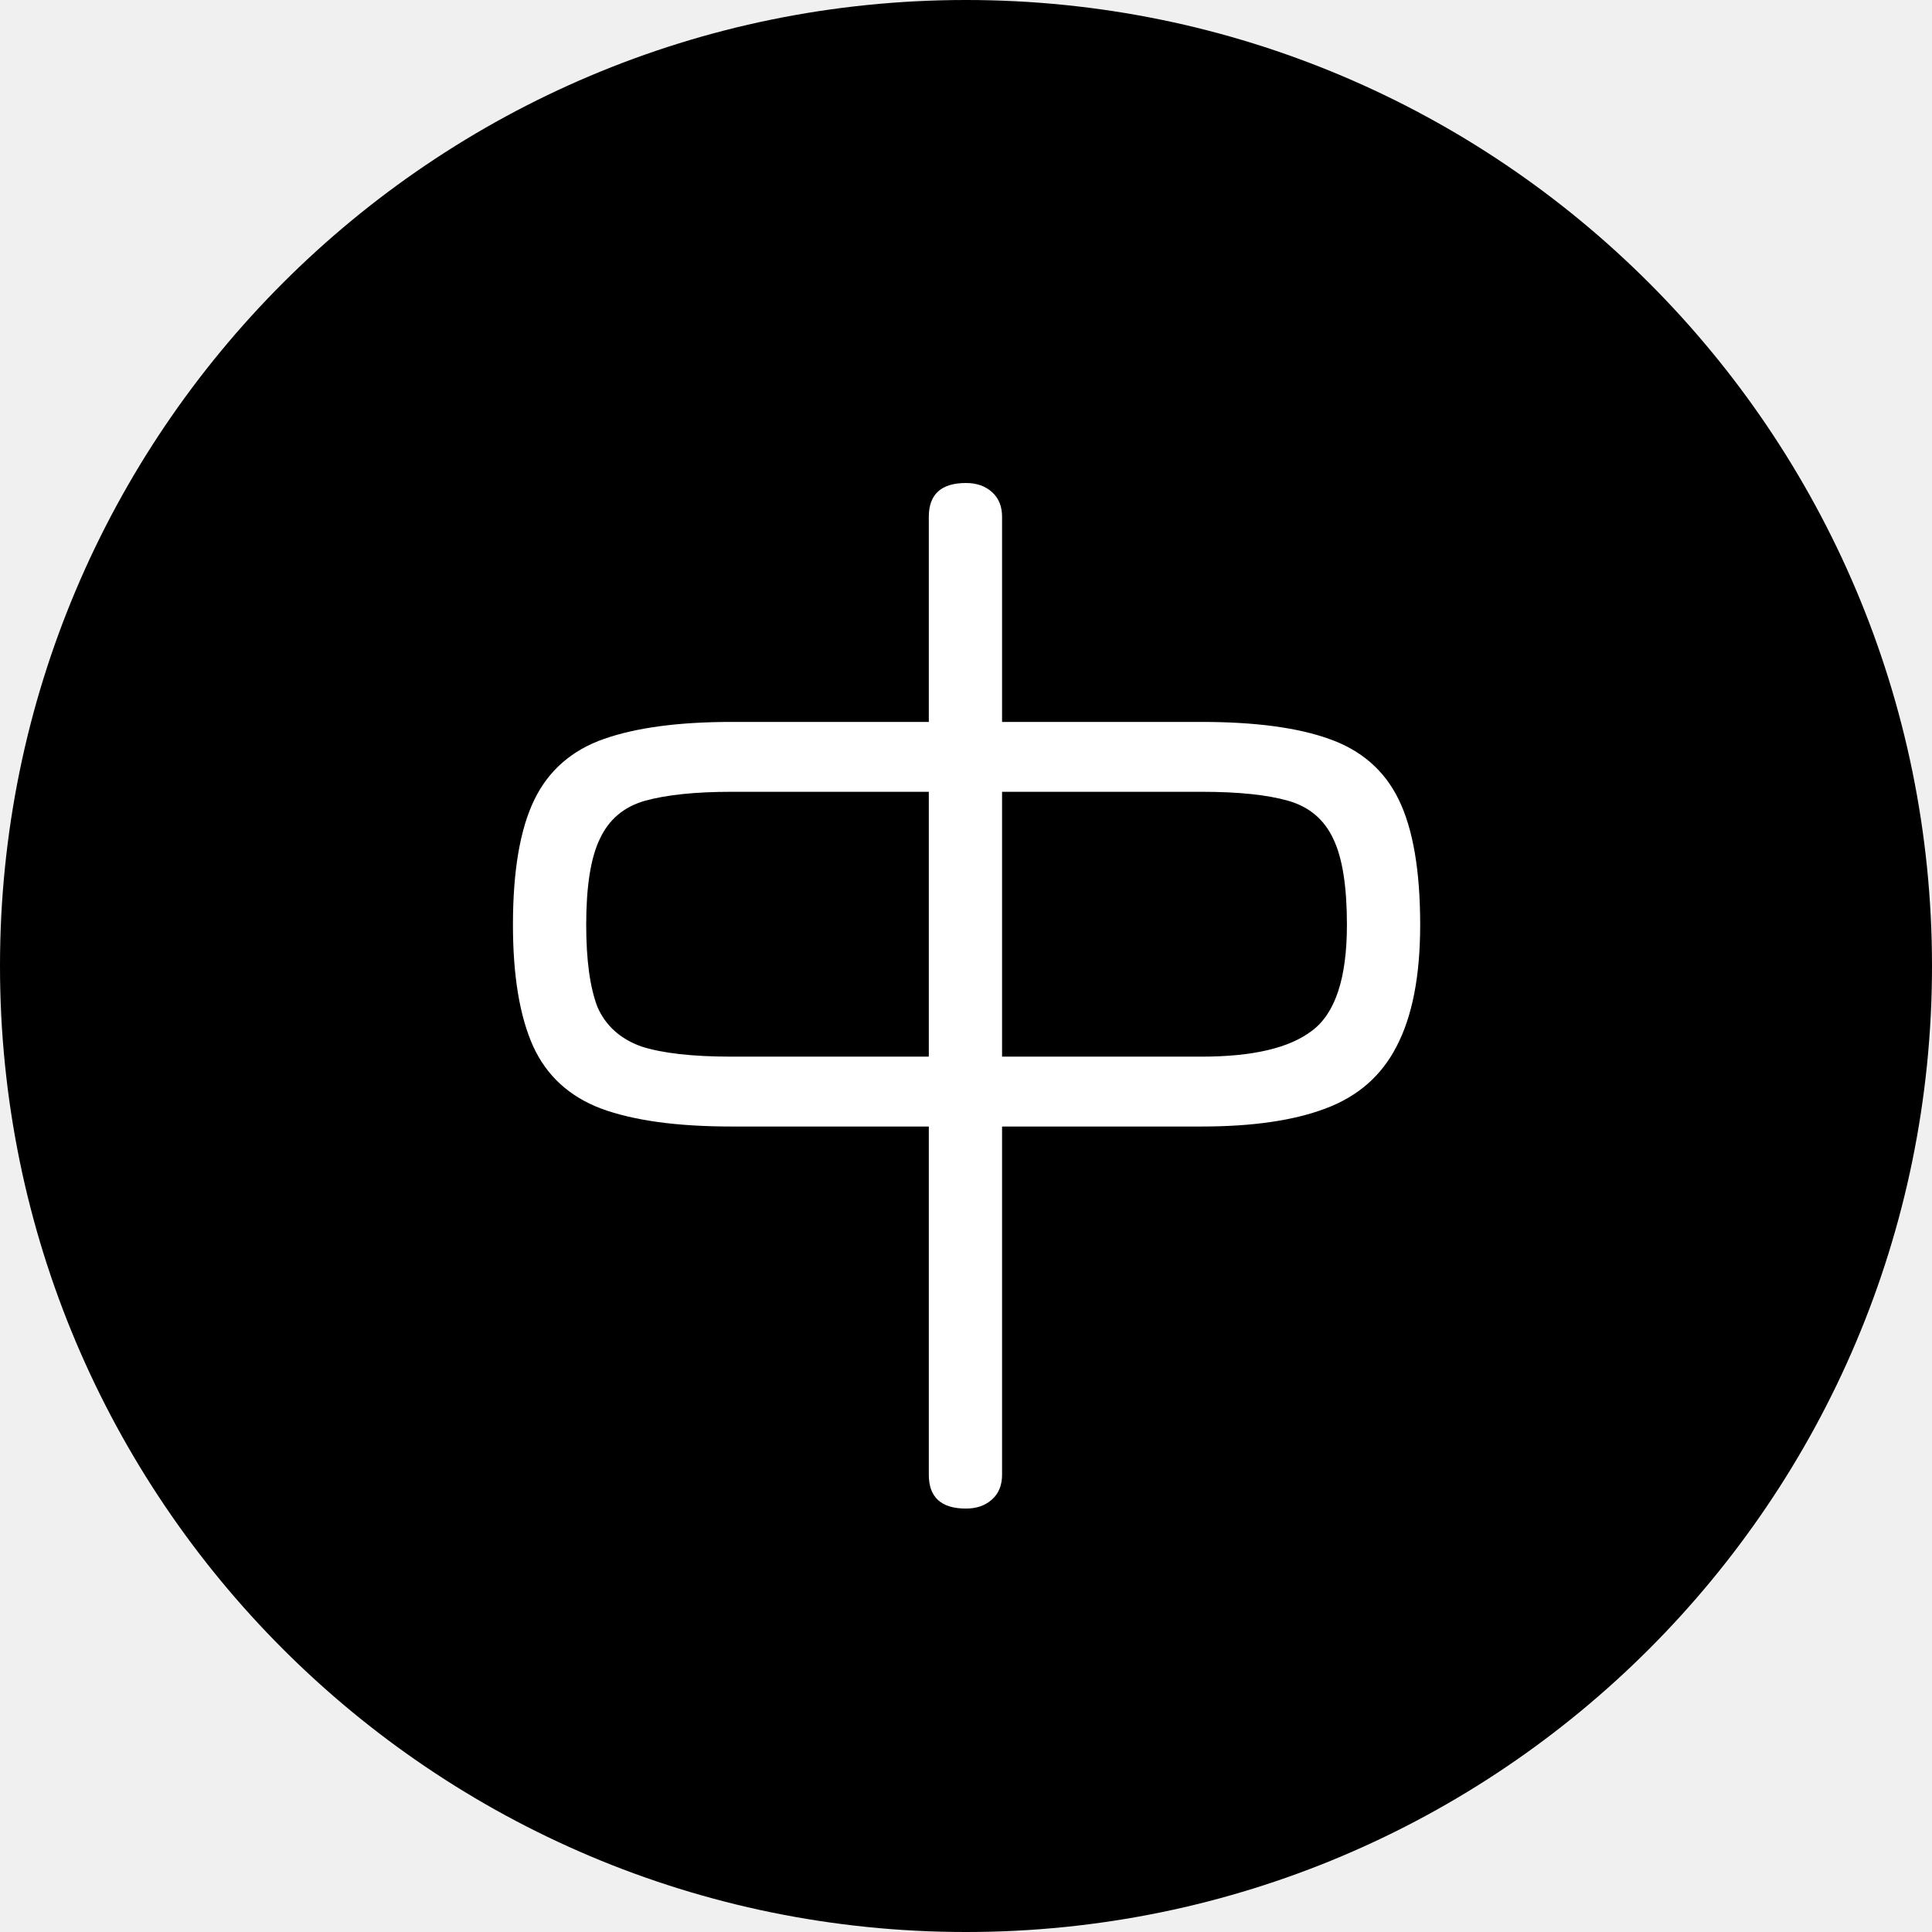
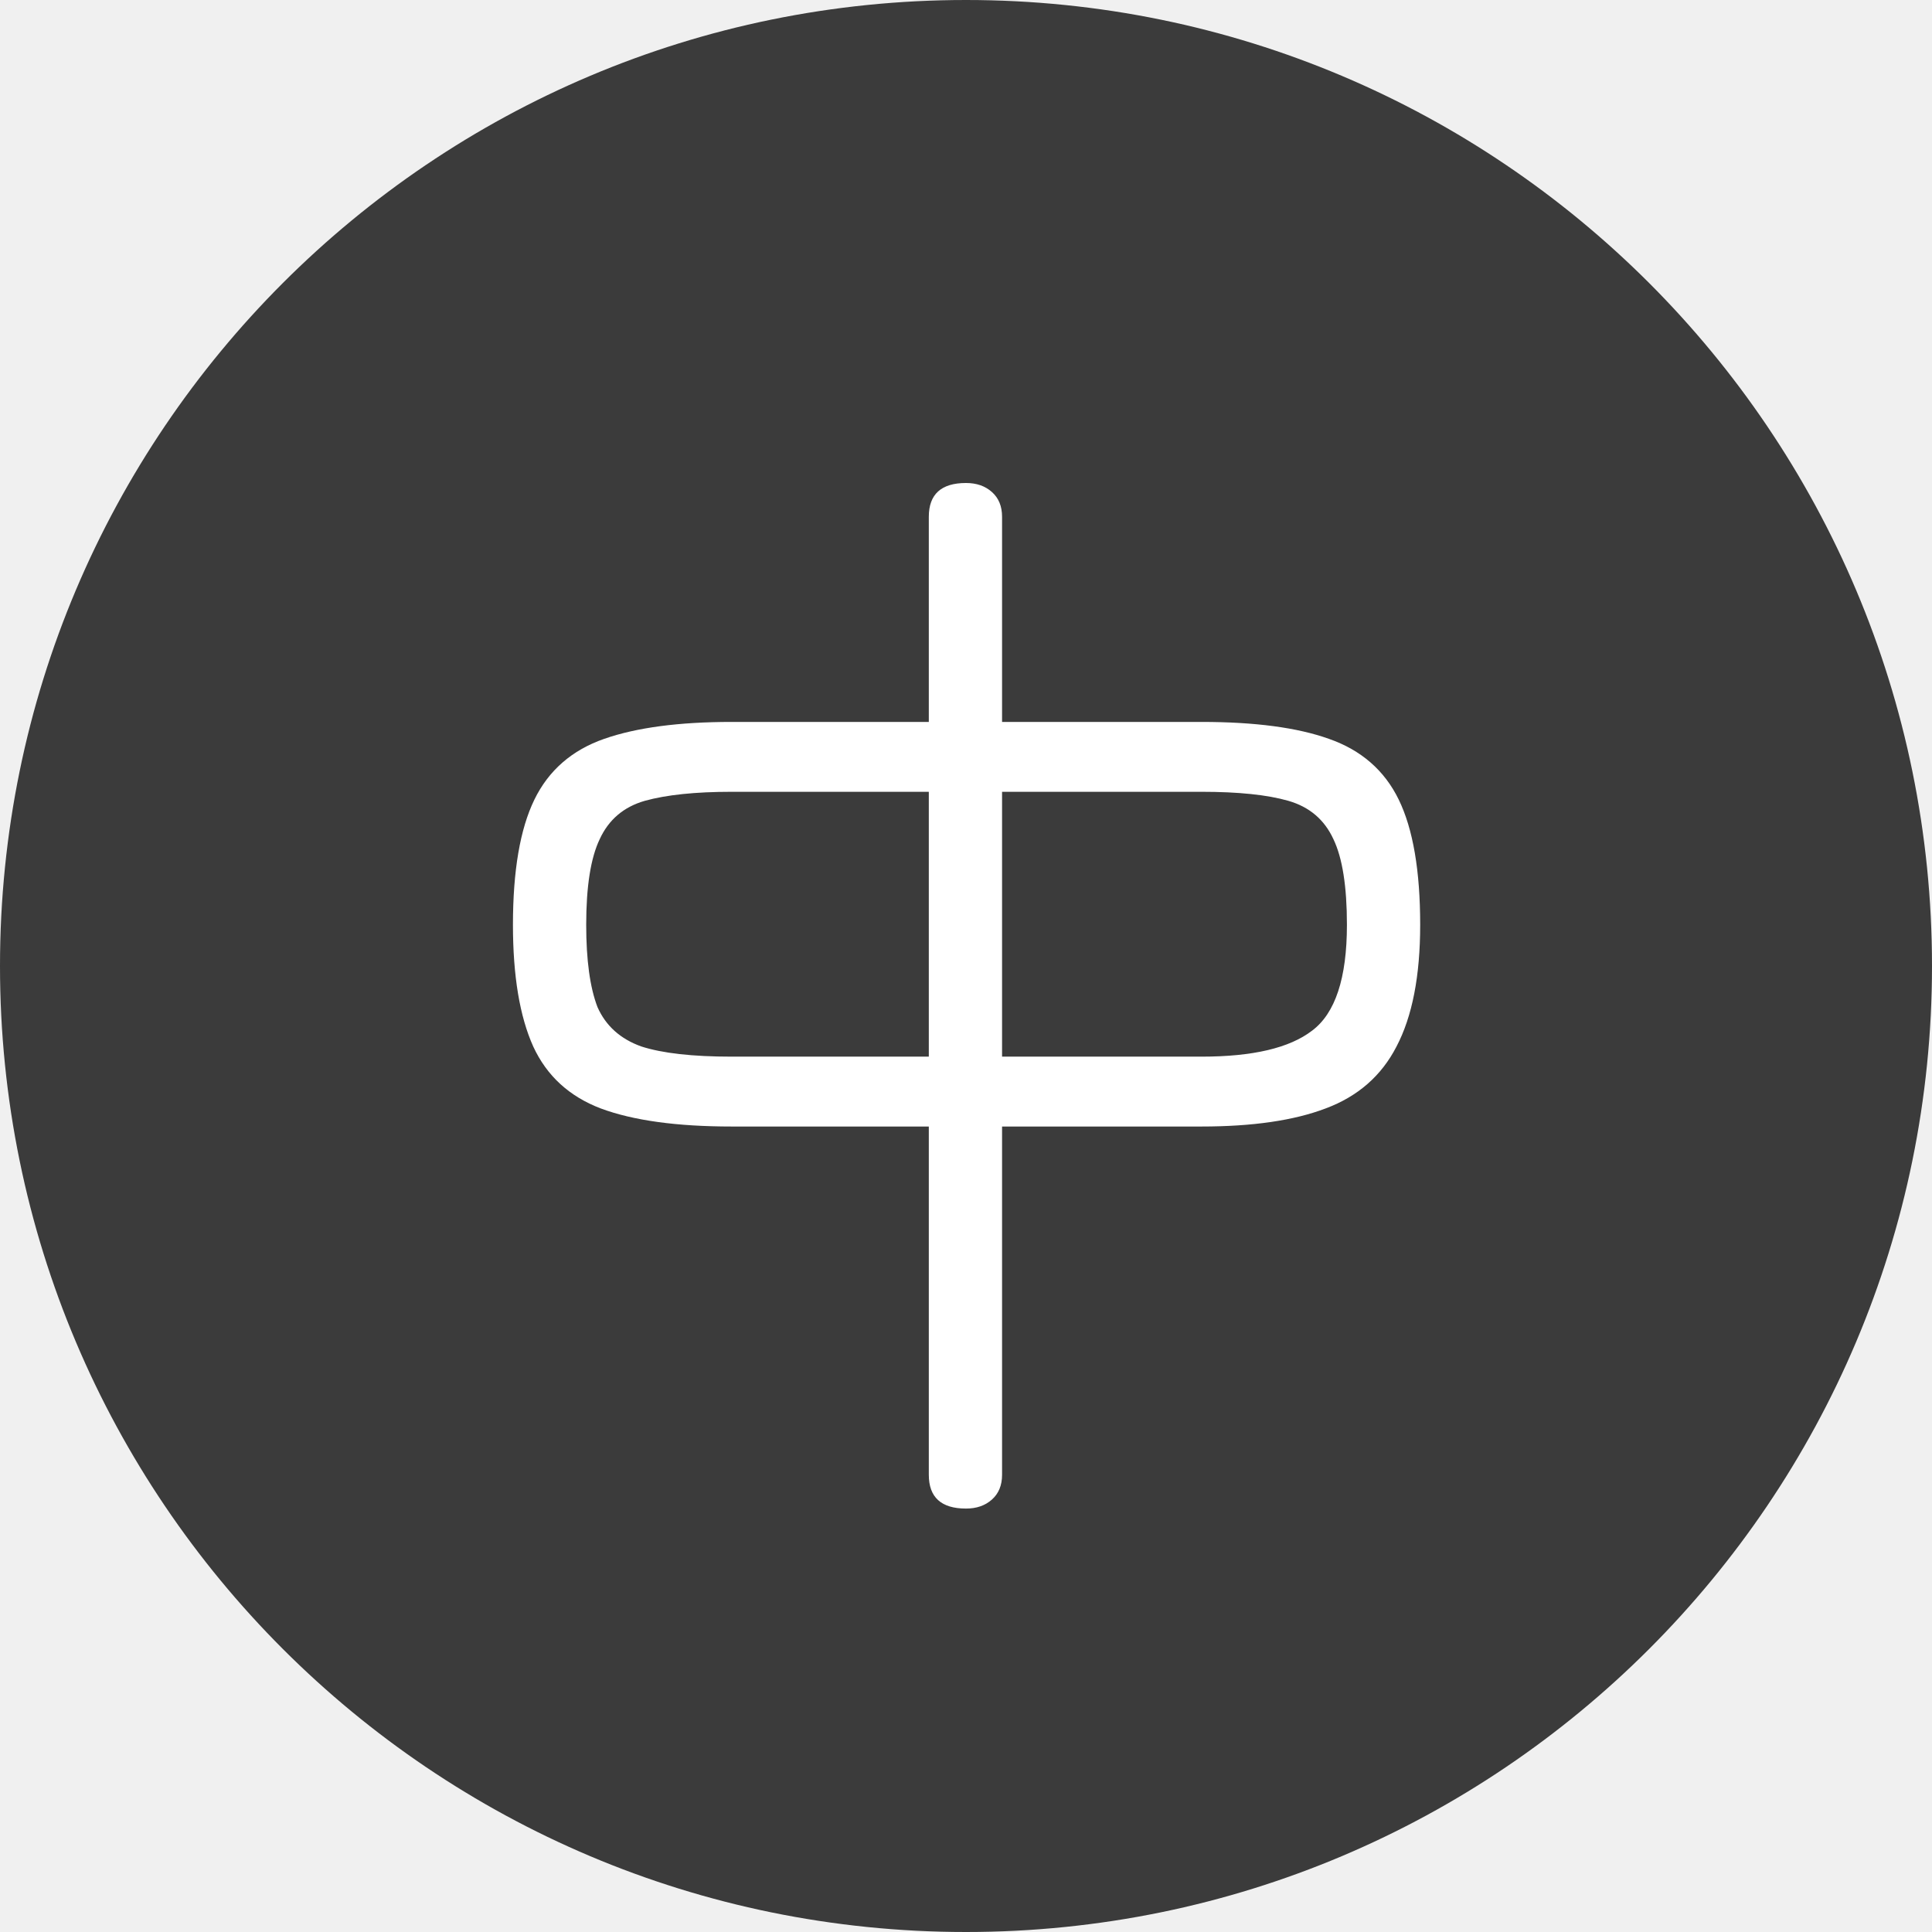
<svg xmlns="http://www.w3.org/2000/svg" width="24" height="24" viewBox="0 0 24 24" fill="none">
-   <circle cx="12" cy="12" r="12" fill="black" />
+   <circle cx="12" cy="12" r="12" fill="#3B3B3B" />
  <path d="M12 18.74C11.692 18.74 11.538 18.6 11.538 18.32V13.994H9.088C8.407 13.994 7.865 13.919 7.464 13.77C7.072 13.621 6.792 13.364 6.624 13C6.456 12.627 6.372 12.123 6.372 11.488C6.372 10.816 6.461 10.298 6.638 9.934C6.815 9.57 7.105 9.318 7.506 9.178C7.907 9.038 8.435 8.968 9.088 8.968H11.538V6.42C11.538 6.14 11.692 6 12 6C12.131 6 12.238 6.037 12.322 6.112C12.406 6.187 12.448 6.289 12.448 6.42V8.968H14.926C15.589 8.968 16.116 9.038 16.508 9.178C16.909 9.318 17.199 9.57 17.376 9.934C17.553 10.298 17.642 10.816 17.642 11.488C17.642 12.123 17.544 12.627 17.348 13C17.161 13.364 16.867 13.621 16.466 13.77C16.074 13.919 15.561 13.994 14.926 13.994H12.448V18.32C12.448 18.451 12.406 18.553 12.322 18.628C12.238 18.703 12.131 18.74 12 18.74ZM12.448 13.126H14.926C15.561 13.126 16.018 13.019 16.298 12.804C16.587 12.589 16.732 12.151 16.732 11.488C16.732 11.012 16.676 10.657 16.564 10.424C16.452 10.181 16.265 10.023 16.004 9.948C15.743 9.873 15.383 9.836 14.926 9.836H12.448V13.126ZM9.088 13.126H11.538V9.836H9.088C8.64 9.836 8.281 9.873 8.01 9.948C7.749 10.023 7.562 10.181 7.45 10.424C7.338 10.657 7.282 11.012 7.282 11.488C7.282 11.927 7.329 12.267 7.422 12.51C7.525 12.743 7.707 12.907 7.968 13C8.229 13.084 8.603 13.126 9.088 13.126Z" fill="white" />
</svg>
